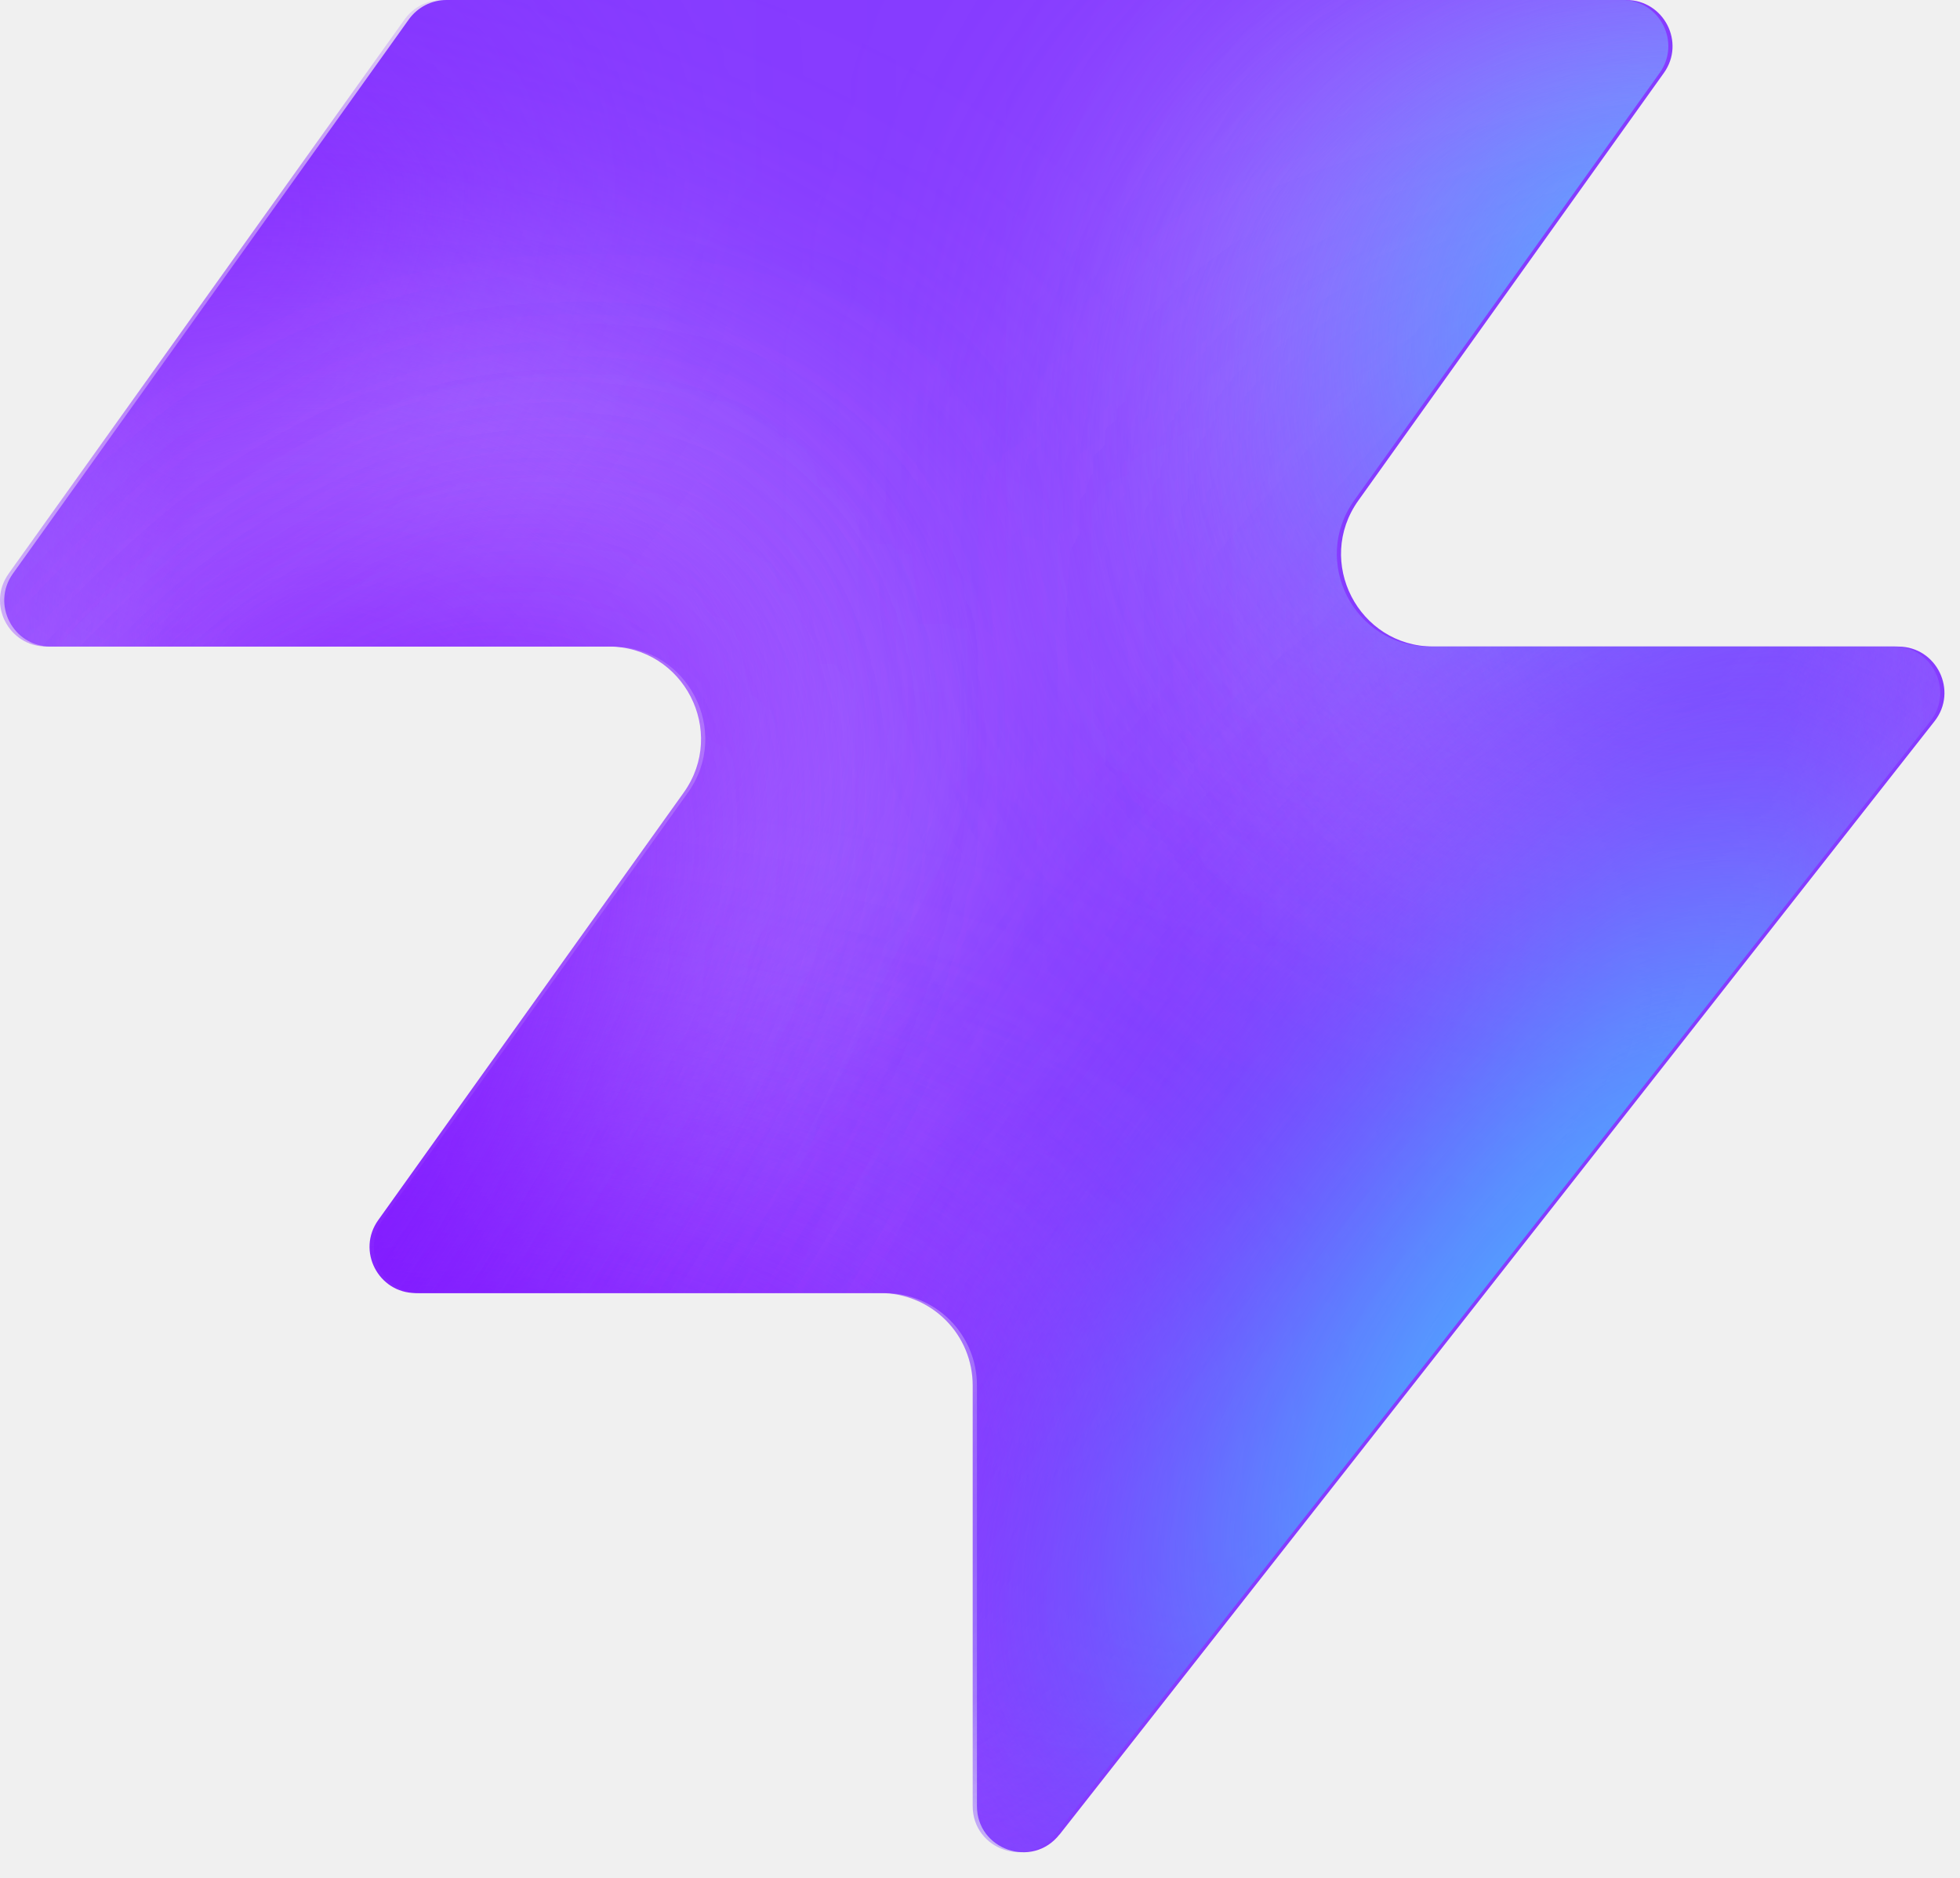
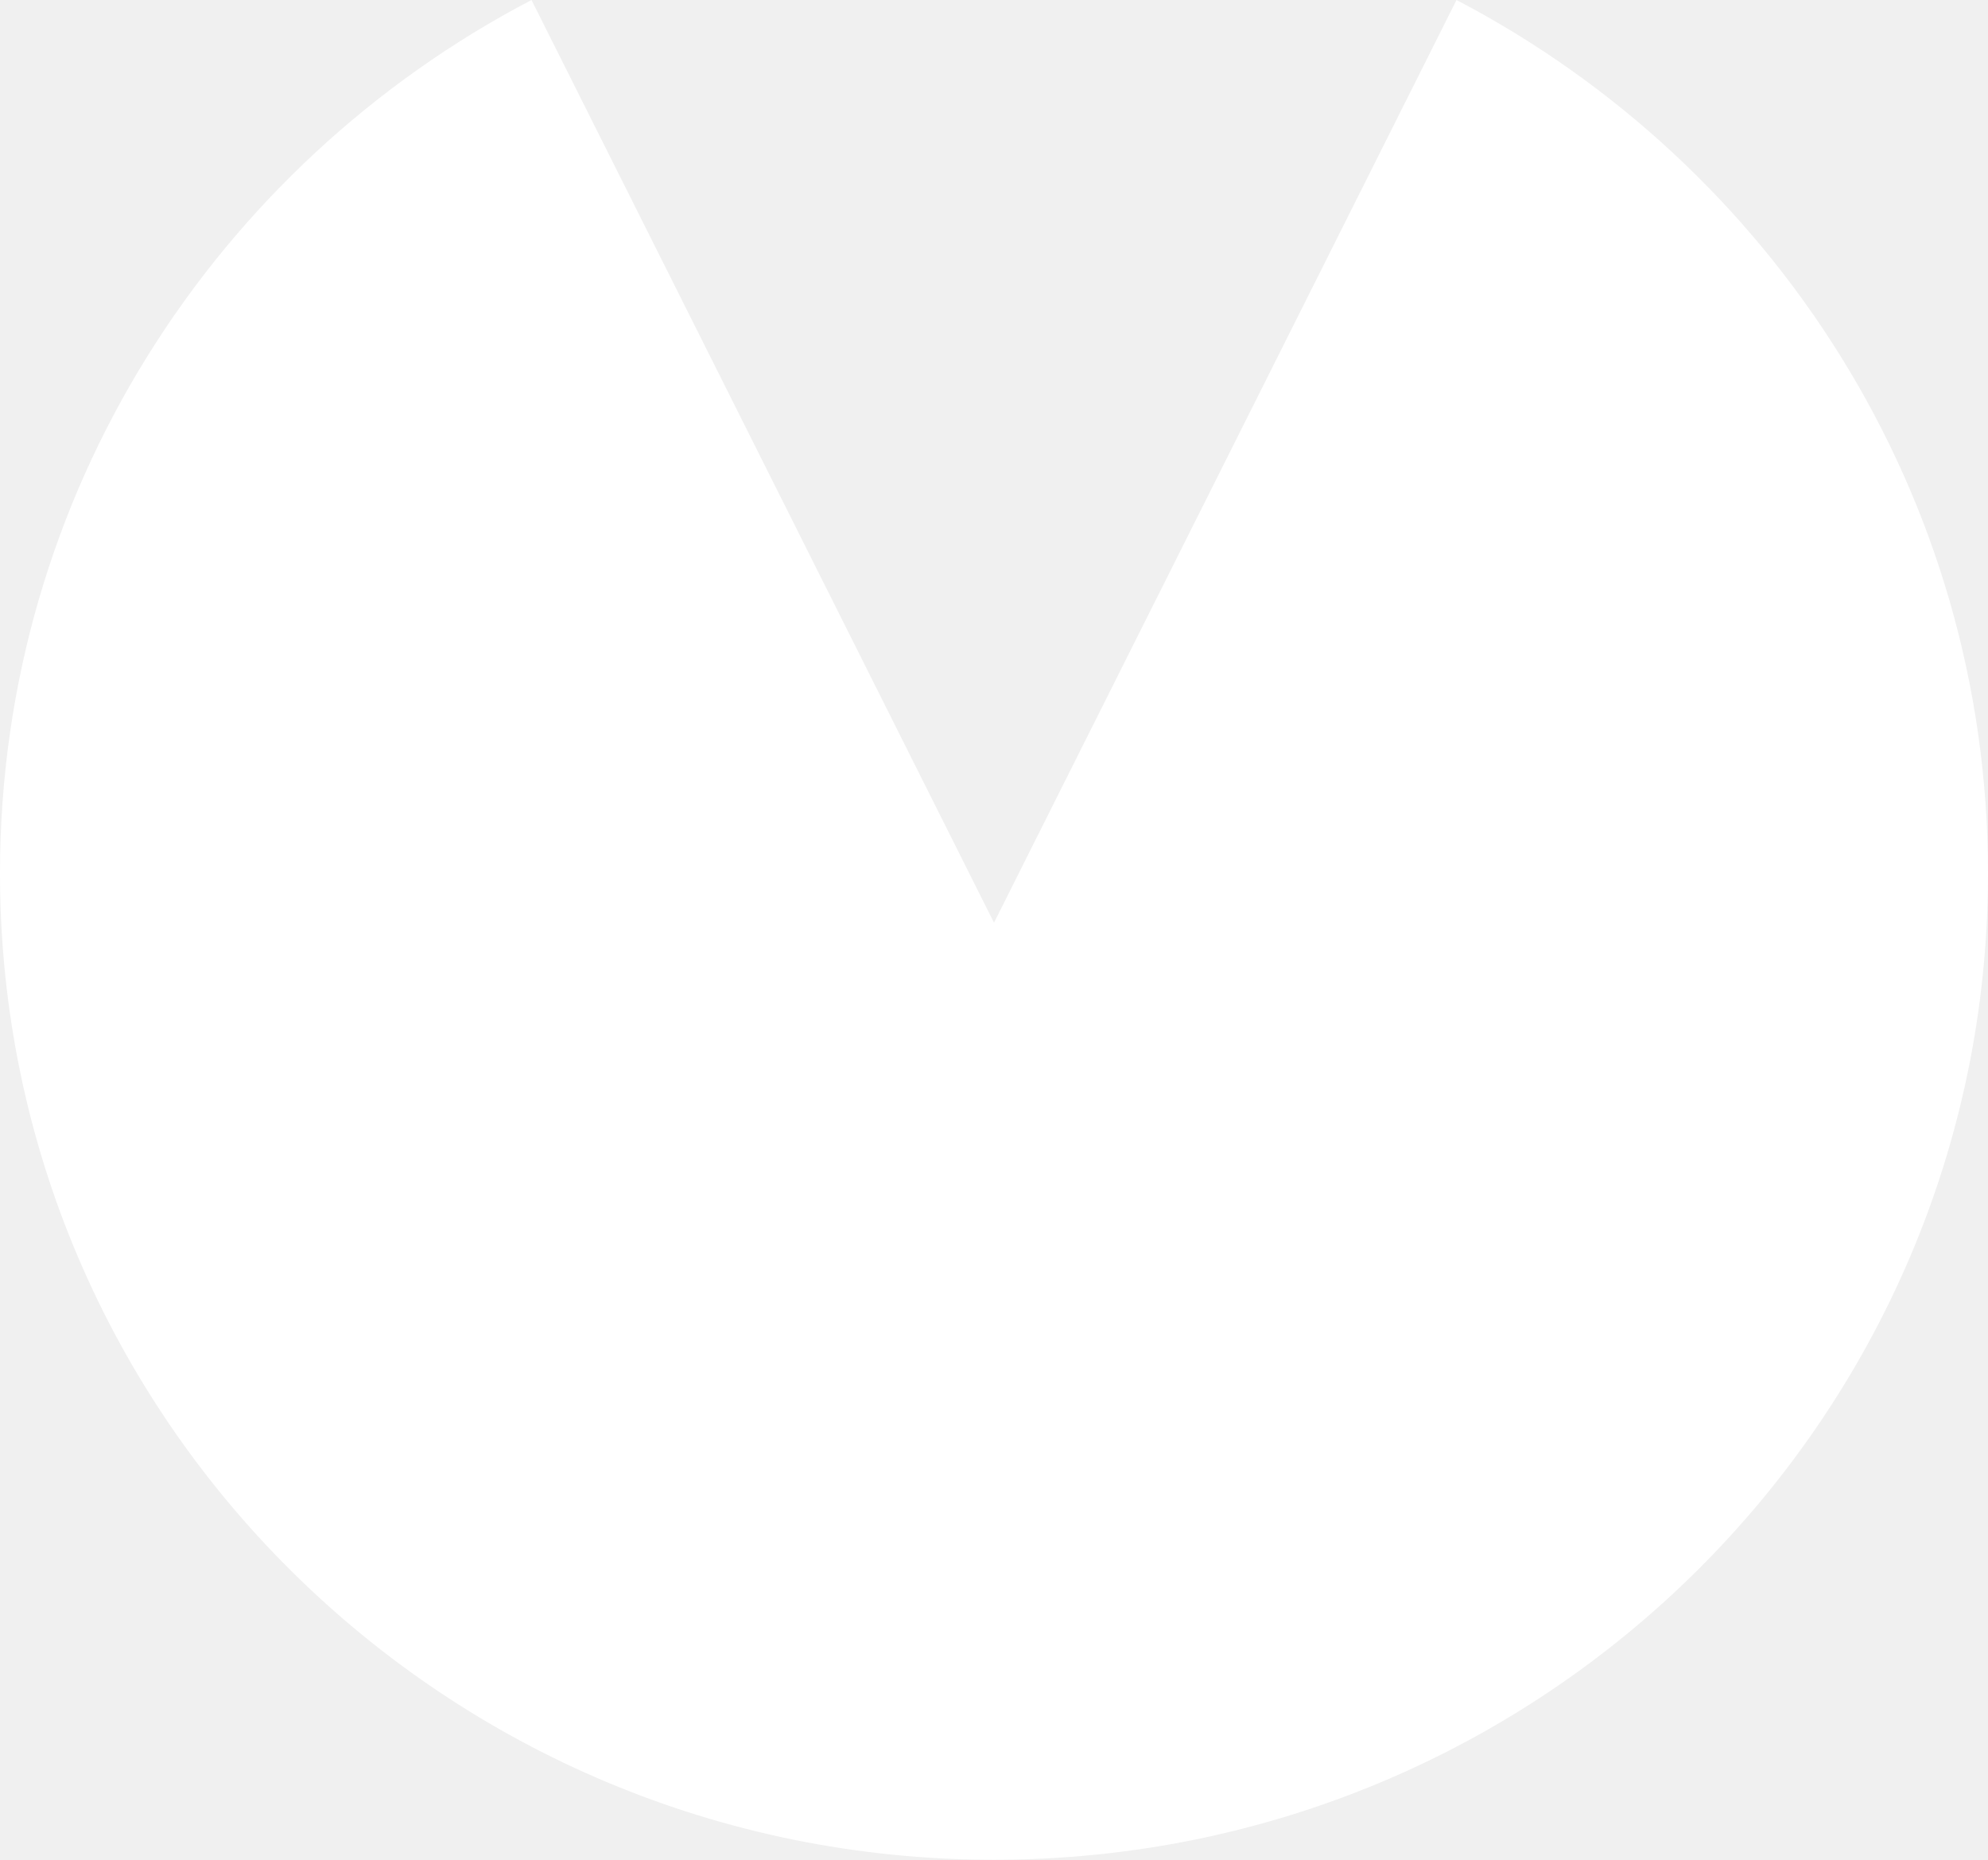
- <svg xmlns="http://www.w3.org/2000/svg" width="48" height="46" fill="none" viewBox="0 0 48 46">
-   <path fill="#863bff" d="M25.946 44.938c-.664.845-2.021.375-2.021-.698V33.937a2.26 2.26 0 0 0-2.262-2.262H10.287c-.92 0-1.456-1.04-.92-1.788l7.48-10.471c1.07-1.497 0-3.578-1.842-3.578H1.237c-.92 0-1.456-1.04-.92-1.788L10.013.474c.214-.297.556-.474.92-.474h28.894c.92 0 1.456 1.04.92 1.788l-7.48 10.471c-1.07 1.498 0 3.579 1.842 3.579h11.377c.943 0 1.473 1.088.89 1.83L25.947 44.94z" style="fill:#863bff;fill:color(display-p3 .525 .23 1);fill-opacity:1" />
-   <mask id="a" width="48" height="46" x="0" y="0" maskUnits="userSpaceOnUse" style="mask-type:alpha">
-     <path fill="#000" d="M25.842 44.938c-.664.844-2.021.375-2.021-.698V33.937a2.26 2.26 0 0 0-2.262-2.262H10.183c-.92 0-1.456-1.04-.92-1.788l7.48-10.471c1.07-1.498 0-3.579-1.842-3.579H1.133c-.92 0-1.456-1.04-.92-1.787L9.91.473c.214-.297.556-.474.92-.474h28.894c.92 0 1.456 1.04.92 1.788l-7.48 10.471c-1.07 1.498 0 3.578 1.842 3.578h11.377c.943 0 1.473 1.088.89 1.832L25.843 44.94z" style="fill:#000;fill-opacity:1" />
-   </mask>
-   <g mask="url(#a)">
-     <g filter="url(#b)">
-       <ellipse cx="5.508" cy="14.704" fill="#ede6ff" rx="5.508" ry="14.704" style="fill:#ede6ff;fill:color(display-p3 .927 .903 1);fill-opacity:1" transform="matrix(.00324 1 1 -.00324 -4.47 31.516)" />
-     </g>
-     <g filter="url(#c)">
-       <ellipse cx="10.399" cy="29.851" fill="#ede6ff" rx="10.399" ry="29.851" style="fill:#ede6ff;fill:color(display-p3 .927 .903 1);fill-opacity:1" transform="matrix(.00324 1 1 -.00324 -39.328 7.883)" />
-     </g>
-     <g filter="url(#d)">
-       <ellipse cx="5.508" cy="30.487" fill="#7e14ff" rx="5.508" ry="30.487" style="fill:#7e14ff;fill:color(display-p3 .492 .077 1);fill-opacity:1" transform="rotate(89.814 -25.913 -14.639)scale(1 -1)" />
-     </g>
-     <g filter="url(#e)">
-       <ellipse cx="5.508" cy="30.599" fill="#7e14ff" rx="5.508" ry="30.599" style="fill:#7e14ff;fill:color(display-p3 .492 .077 1);fill-opacity:1" transform="rotate(89.814 -32.644 -3.334)scale(1 -1)" />
-     </g>
-     <g filter="url(#f)">
-       <ellipse cx="5.508" cy="30.599" fill="#7e14ff" rx="5.508" ry="30.599" style="fill:#7e14ff;fill:color(display-p3 .492 .077 1);fill-opacity:1" transform="matrix(.00324 1 1 -.00324 -34.34 30.47)" />
-     </g>
-     <g filter="url(#g)">
-       <ellipse cx="14.072" cy="22.078" fill="#ede6ff" rx="14.072" ry="22.078" style="fill:#ede6ff;fill:color(display-p3 .927 .903 1);fill-opacity:1" transform="rotate(93.35 24.506 48.493)scale(-1 1)" />
-     </g>
-     <g filter="url(#h)">
-       <ellipse cx="3.47" cy="21.501" fill="#7e14ff" rx="3.47" ry="21.501" style="fill:#7e14ff;fill:color(display-p3 .492 .077 1);fill-opacity:1" transform="rotate(89.009 28.708 47.59)scale(-1 1)" />
-     </g>
-     <g filter="url(#i)">
-       <ellipse cx="3.47" cy="21.501" fill="#7e14ff" rx="3.47" ry="21.501" style="fill:#7e14ff;fill:color(display-p3 .492 .077 1);fill-opacity:1" transform="rotate(89.009 28.708 47.59)scale(-1 1)" />
-     </g>
-     <g filter="url(#j)">
-       <ellipse cx=".387" cy="8.972" fill="#7e14ff" rx="4.407" ry="29.108" style="fill:#7e14ff;fill:color(display-p3 .492 .077 1);fill-opacity:1" transform="rotate(39.51 .387 8.972)" />
-     </g>
-     <g filter="url(#k)">
-       <ellipse cx="47.523" cy="-6.092" fill="#7e14ff" rx="4.407" ry="29.108" style="fill:#7e14ff;fill:color(display-p3 .492 .077 1);fill-opacity:1" transform="rotate(37.892 47.523 -6.092)" />
-     </g>
-     <g filter="url(#l)">
-       <ellipse cx="41.412" cy="6.333" fill="#47bfff" rx="5.971" ry="9.665" style="fill:#47bfff;fill:color(display-p3 .28 .748 1);fill-opacity:1" transform="rotate(37.892 41.412 6.333)" />
-     </g>
-     <g filter="url(#m)">
-       <ellipse cx="-1.879" cy="38.332" fill="#7e14ff" rx="4.407" ry="29.108" style="fill:#7e14ff;fill:color(display-p3 .492 .077 1);fill-opacity:1" transform="rotate(37.892 -1.88 38.332)" />
-     </g>
-     <g filter="url(#n)">
-       <ellipse cx="-1.879" cy="38.332" fill="#7e14ff" rx="4.407" ry="29.108" style="fill:#7e14ff;fill:color(display-p3 .492 .077 1);fill-opacity:1" transform="rotate(37.892 -1.88 38.332)" />
-     </g>
-     <g filter="url(#o)">
-       <ellipse cx="35.651" cy="29.907" fill="#7e14ff" rx="4.407" ry="29.108" style="fill:#7e14ff;fill:color(display-p3 .492 .077 1);fill-opacity:1" transform="rotate(37.892 35.651 29.907)" />
-     </g>
-     <g filter="url(#p)">
-       <ellipse cx="38.418" cy="32.4" fill="#47bfff" rx="5.971" ry="15.297" style="fill:#47bfff;fill:color(display-p3 .28 .748 1);fill-opacity:1" transform="rotate(37.892 38.418 32.4)" />
-     </g>
-   </g>
-   <defs>
-     <filter id="b" width="60.045" height="41.654" x="-19.77" y="16.149" color-interpolation-filters="sRGB" filterUnits="userSpaceOnUse">
-       <feFlood flood-opacity="0" result="BackgroundImageFix" />
-       <feBlend in="SourceGraphic" in2="BackgroundImageFix" result="shape" />
-       <feGaussianBlur result="effect1_foregroundBlur_2002_17158" stdDeviation="7.659" />
-     </filter>
-     <filter id="c" width="90.34" height="51.437" x="-54.613" y="-7.533" color-interpolation-filters="sRGB" filterUnits="userSpaceOnUse">
-       <feFlood flood-opacity="0" result="BackgroundImageFix" />
-       <feBlend in="SourceGraphic" in2="BackgroundImageFix" result="shape" />
-       <feGaussianBlur result="effect1_foregroundBlur_2002_17158" stdDeviation="7.659" />
-     </filter>
-     <filter id="d" width="79.355" height="29.4" x="-49.64" y="2.03" color-interpolation-filters="sRGB" filterUnits="userSpaceOnUse">
-       <feFlood flood-opacity="0" result="BackgroundImageFix" />
-       <feBlend in="SourceGraphic" in2="BackgroundImageFix" result="shape" />
-       <feGaussianBlur result="effect1_foregroundBlur_2002_17158" stdDeviation="4.596" />
-     </filter>
-     <filter id="e" width="79.579" height="29.4" x="-45.045" y="20.029" color-interpolation-filters="sRGB" filterUnits="userSpaceOnUse">
-       <feFlood flood-opacity="0" result="BackgroundImageFix" />
-       <feBlend in="SourceGraphic" in2="BackgroundImageFix" result="shape" />
-       <feGaussianBlur result="effect1_foregroundBlur_2002_17158" stdDeviation="4.596" />
-     </filter>
-     <filter id="f" width="79.579" height="29.4" x="-43.513" y="21.178" color-interpolation-filters="sRGB" filterUnits="userSpaceOnUse">
-       <feFlood flood-opacity="0" result="BackgroundImageFix" />
-       <feBlend in="SourceGraphic" in2="BackgroundImageFix" result="shape" />
-       <feGaussianBlur result="effect1_foregroundBlur_2002_17158" stdDeviation="4.596" />
-     </filter>
-     <filter id="g" width="74.749" height="58.852" x="15.756" y="-17.901" color-interpolation-filters="sRGB" filterUnits="userSpaceOnUse">
-       <feFlood flood-opacity="0" result="BackgroundImageFix" />
-       <feBlend in="SourceGraphic" in2="BackgroundImageFix" result="shape" />
-       <feGaussianBlur result="effect1_foregroundBlur_2002_17158" stdDeviation="7.659" />
-     </filter>
-     <filter id="h" width="61.377" height="25.362" x="23.548" y="2.284" color-interpolation-filters="sRGB" filterUnits="userSpaceOnUse">
-       <feFlood flood-opacity="0" result="BackgroundImageFix" />
-       <feBlend in="SourceGraphic" in2="BackgroundImageFix" result="shape" />
-       <feGaussianBlur result="effect1_foregroundBlur_2002_17158" stdDeviation="4.596" />
-     </filter>
-     <filter id="i" width="61.377" height="25.362" x="23.548" y="2.284" color-interpolation-filters="sRGB" filterUnits="userSpaceOnUse">
-       <feFlood flood-opacity="0" result="BackgroundImageFix" />
-       <feBlend in="SourceGraphic" in2="BackgroundImageFix" result="shape" />
-       <feGaussianBlur result="effect1_foregroundBlur_2002_17158" stdDeviation="4.596" />
-     </filter>
-     <filter id="j" width="56.045" height="63.649" x="-27.636" y="-22.853" color-interpolation-filters="sRGB" filterUnits="userSpaceOnUse">
-       <feFlood flood-opacity="0" result="BackgroundImageFix" />
-       <feBlend in="SourceGraphic" in2="BackgroundImageFix" result="shape" />
-       <feGaussianBlur result="effect1_foregroundBlur_2002_17158" stdDeviation="4.596" />
-     </filter>
-     <filter id="k" width="54.814" height="64.646" x="20.116" y="-38.415" color-interpolation-filters="sRGB" filterUnits="userSpaceOnUse">
-       <feFlood flood-opacity="0" result="BackgroundImageFix" />
-       <feBlend in="SourceGraphic" in2="BackgroundImageFix" result="shape" />
-       <feGaussianBlur result="effect1_foregroundBlur_2002_17158" stdDeviation="4.596" />
-     </filter>
-     <filter id="l" width="33.541" height="35.313" x="24.641" y="-11.323" color-interpolation-filters="sRGB" filterUnits="userSpaceOnUse">
-       <feFlood flood-opacity="0" result="BackgroundImageFix" />
-       <feBlend in="SourceGraphic" in2="BackgroundImageFix" result="shape" />
-       <feGaussianBlur result="effect1_foregroundBlur_2002_17158" stdDeviation="4.596" />
-     </filter>
-     <filter id="m" width="54.814" height="64.646" x="-29.286" y="6.009" color-interpolation-filters="sRGB" filterUnits="userSpaceOnUse">
-       <feFlood flood-opacity="0" result="BackgroundImageFix" />
-       <feBlend in="SourceGraphic" in2="BackgroundImageFix" result="shape" />
-       <feGaussianBlur result="effect1_foregroundBlur_2002_17158" stdDeviation="4.596" />
-     </filter>
-     <filter id="n" width="54.814" height="64.646" x="-29.286" y="6.009" color-interpolation-filters="sRGB" filterUnits="userSpaceOnUse">
-       <feFlood flood-opacity="0" result="BackgroundImageFix" />
-       <feBlend in="SourceGraphic" in2="BackgroundImageFix" result="shape" />
-       <feGaussianBlur result="effect1_foregroundBlur_2002_17158" stdDeviation="4.596" />
-     </filter>
-     <filter id="o" width="54.814" height="64.646" x="8.244" y="-2.416" color-interpolation-filters="sRGB" filterUnits="userSpaceOnUse">
-       <feFlood flood-opacity="0" result="BackgroundImageFix" />
-       <feBlend in="SourceGraphic" in2="BackgroundImageFix" result="shape" />
-       <feGaussianBlur result="effect1_foregroundBlur_2002_17158" stdDeviation="4.596" />
-     </filter>
-     <filter id="p" width="39.409" height="43.623" x="18.713" y="10.588" color-interpolation-filters="sRGB" filterUnits="userSpaceOnUse">
-       <feFlood flood-opacity="0" result="BackgroundImageFix" />
-       <feBlend in="SourceGraphic" in2="BackgroundImageFix" result="shape" />
-       <feGaussianBlur result="effect1_foregroundBlur_2002_17158" stdDeviation="4.596" />
-     </filter>
-   </defs>
+ <svg xmlns="http://www.w3.org/2000/svg" width="31" height="29" viewBox="0 0 31 29" fill="none">
+   <path fill-rule="evenodd" clip-rule="evenodd" d="M8.288 0L15.5 14.388L22.712 3.41999e-07C27.64 2.575 31 7.708 31 13.618C31 22.113 24.06 29 15.5 29C6.94 29 0 22.113 0 13.618C0 7.708 3.36 2.575 8.288 0Z" fill="white" />
</svg>
